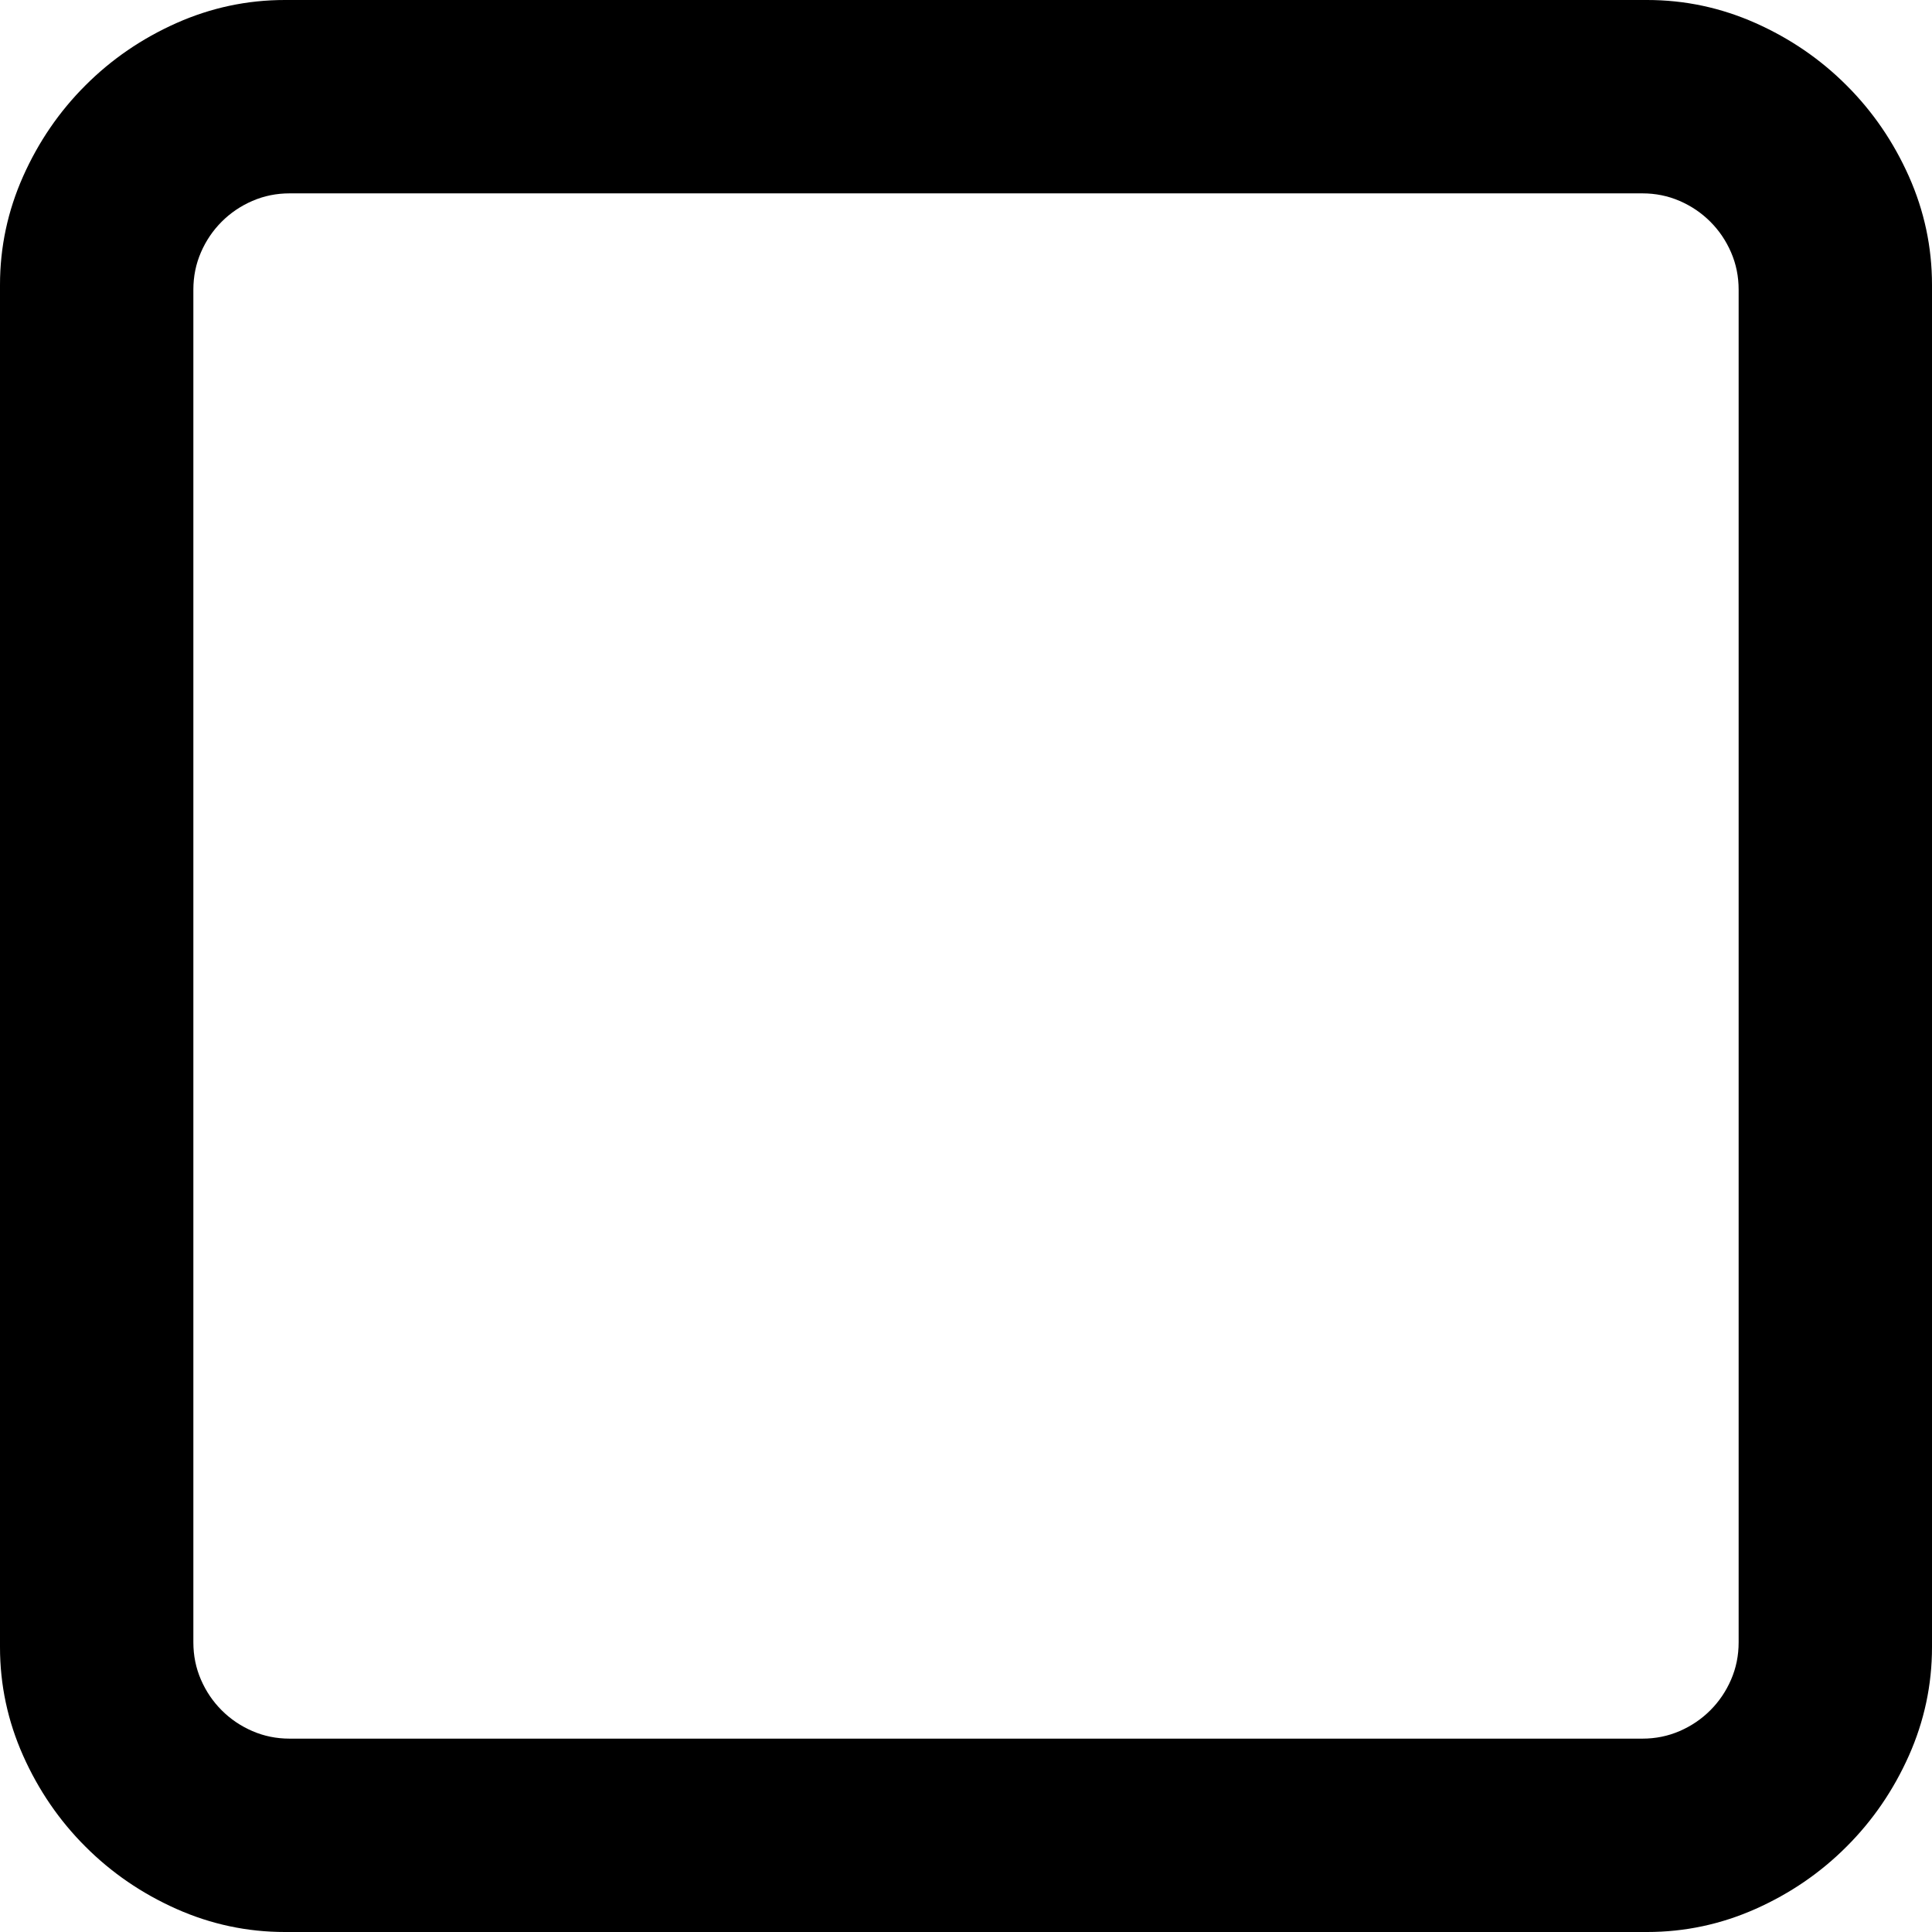
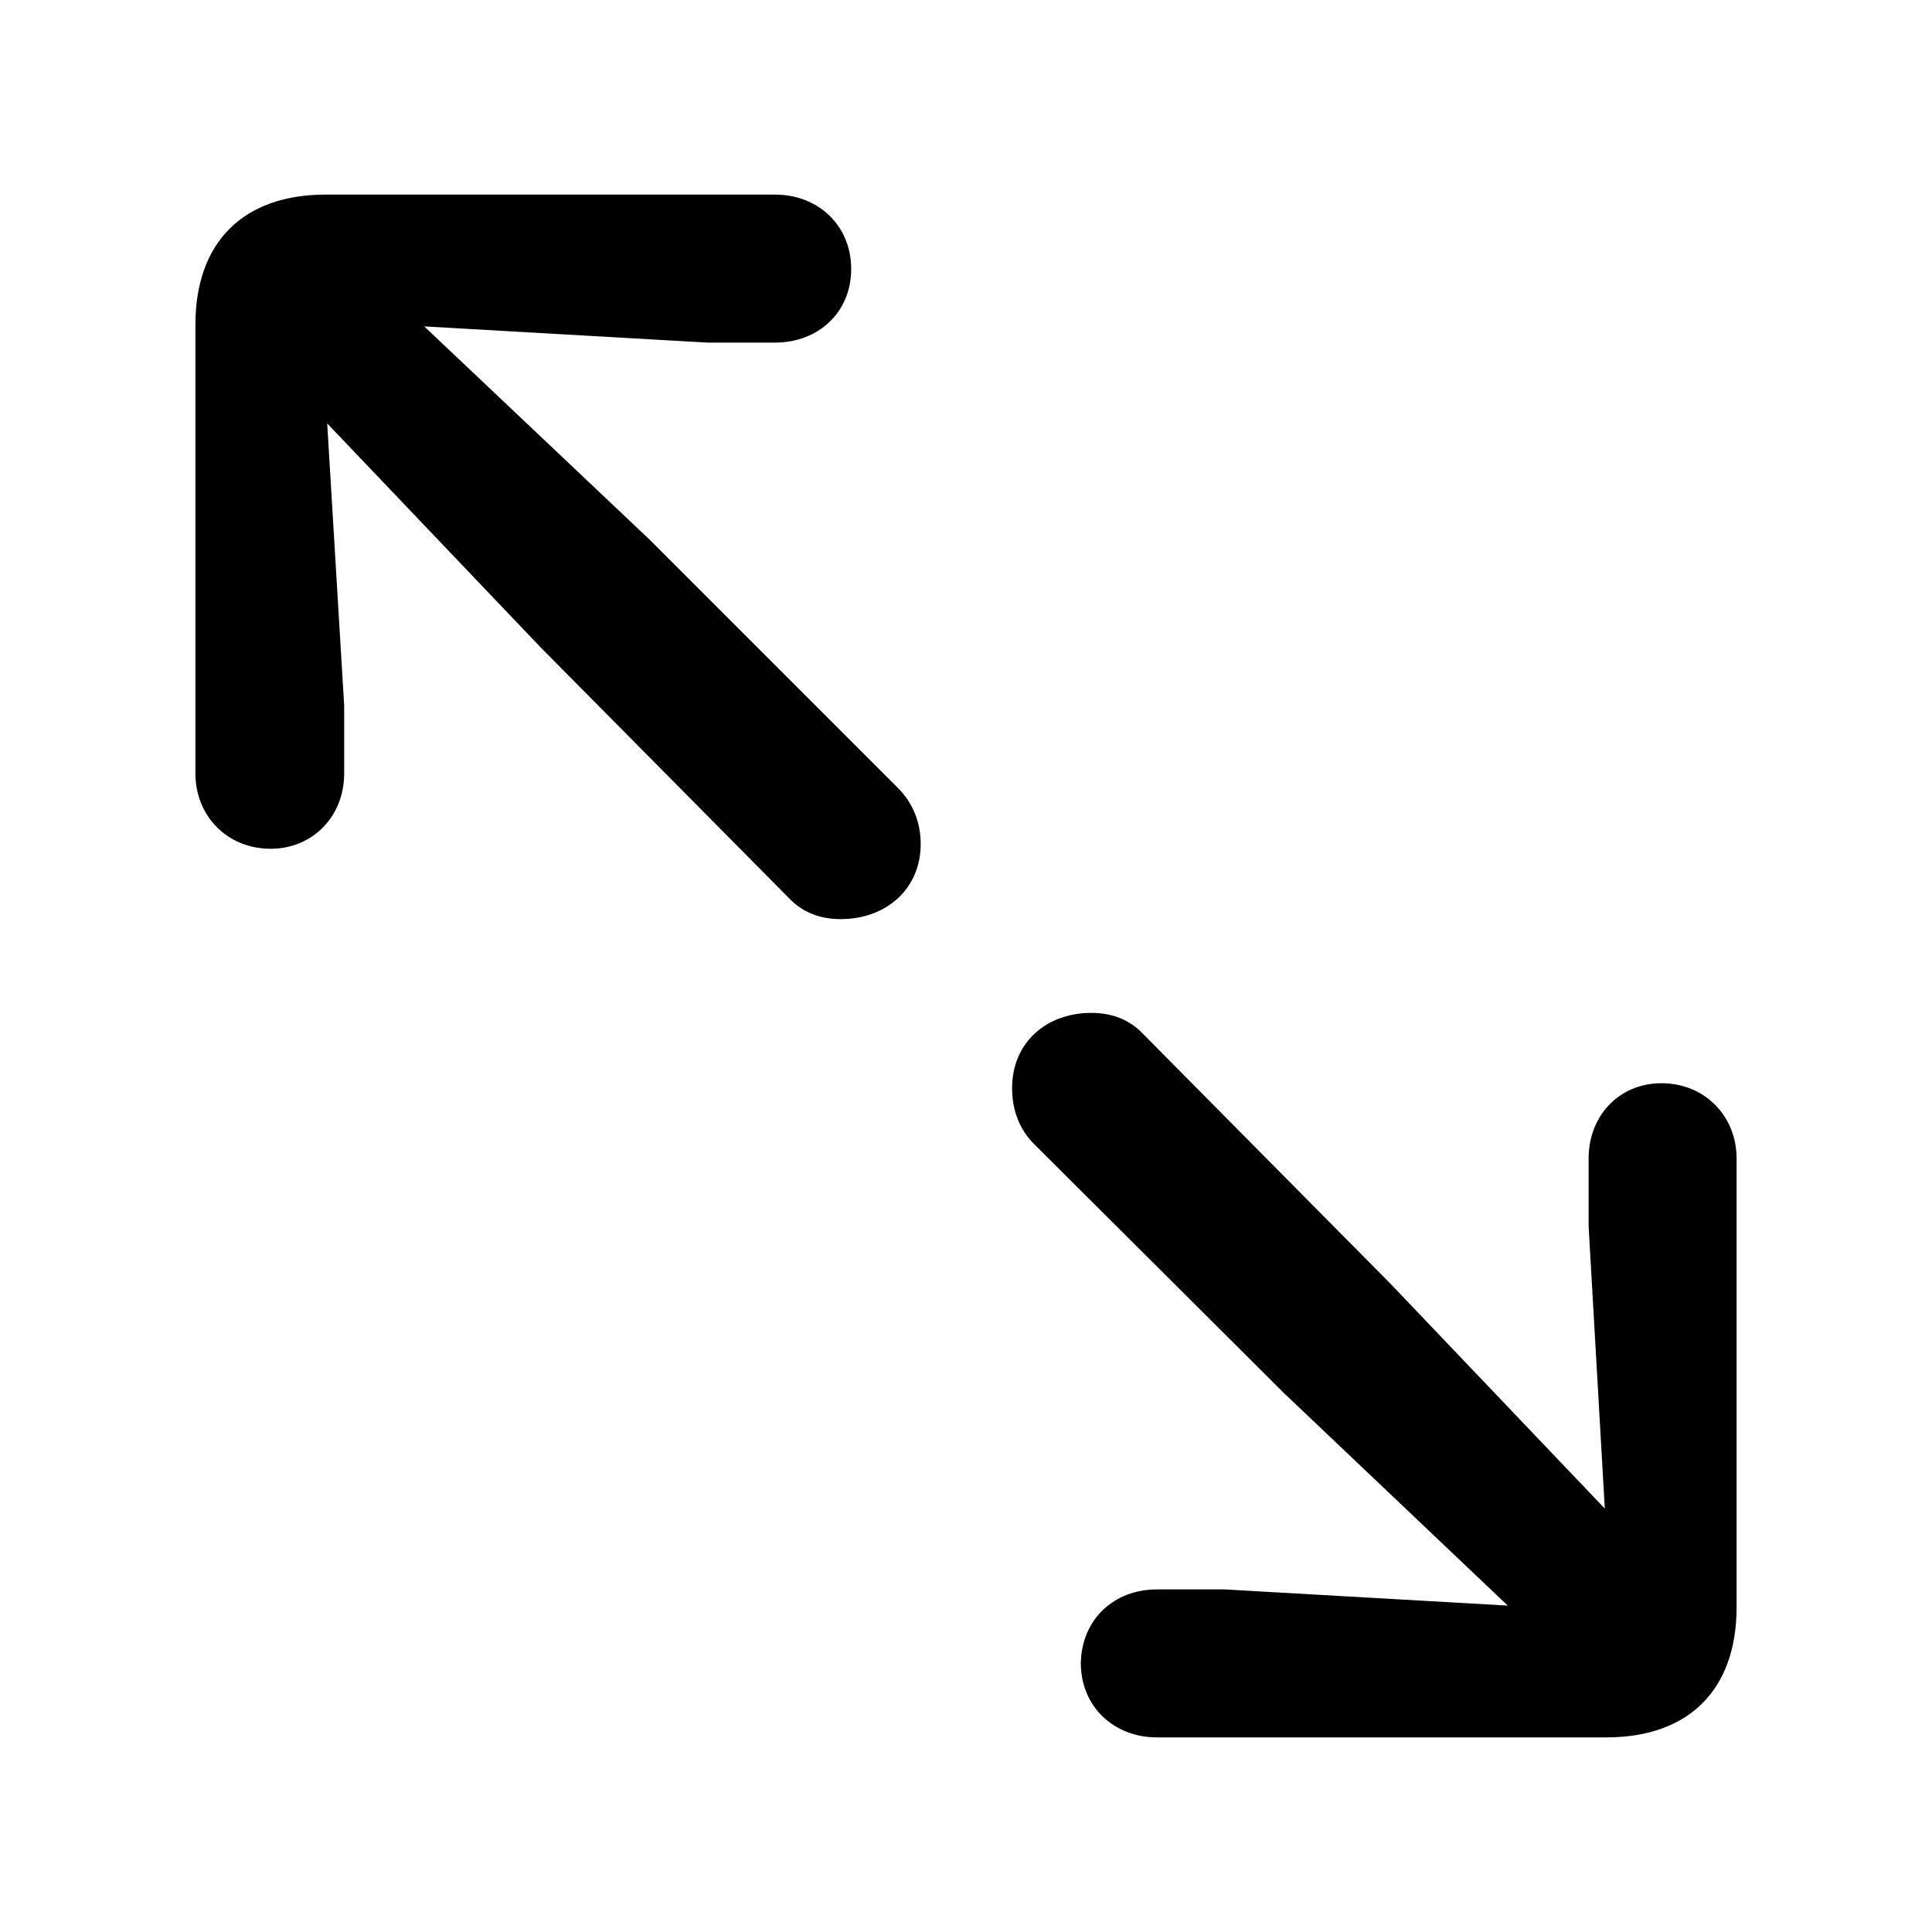
- <svg xmlns="http://www.w3.org/2000/svg" width="24" height="24" viewBox="0 0 24 24" fill="none">
-   <path d="M3.539 24.0Q2.836 24.0 2.191 23.713Q1.547 23.426 1.061 22.939Q0.574 22.453 0.287 21.809Q0.0 21.164 0.0 20.461V3.539Q0.0 2.836 0.287 2.191Q0.574 1.547 1.061 1.061Q1.547 0.574 2.191 0.287Q2.836 0.0 3.539 0.0H20.461Q21.164 0.0 21.809 0.287Q22.453 0.574 22.939 1.061Q23.426 1.547 23.713 2.191Q24.0 2.836 24.0 3.539V20.461Q24.0 21.164 23.713 21.809Q23.426 22.453 22.939 22.939Q22.453 23.426 21.809 23.713Q21.164 24.0 20.461 24.0ZM20.402 21.598Q20.648 21.598 20.865 21.504Q21.082 21.41 21.246 21.246Q21.41 21.082 21.504 20.865Q21.598 20.648 21.598 20.402V3.598Q21.598 3.352 21.504 3.135Q21.41 2.918 21.246 2.754Q21.082 2.59 20.865 2.496Q20.648 2.402 20.402 2.402H3.598Q3.352 2.402 3.135 2.496Q2.918 2.59 2.754 2.754Q2.59 2.918 2.496 3.135Q2.402 3.352 2.402 3.598V20.402Q2.402 20.648 2.496 20.865Q2.59 21.082 2.754 21.246Q2.918 21.41 3.135 21.504Q3.352 21.598 3.598 21.598Z" fill="currentColor" />
+ <svg xmlns="http://www.w3.org/2000/svg" width="56" height="56" viewBox="0 0 56 56">
+   <path d="M 7.844 24.602 C 9.062 24.602 9.976 23.664 9.976 22.422 L 9.976 20.453 L 9.484 12.273 L 15.672 18.766 L 22.867 26.031 C 23.265 26.453 23.781 26.641 24.367 26.641 C 25.68 26.641 26.687 25.773 26.687 24.461 C 26.687 23.828 26.453 23.266 26.031 22.844 L 18.812 15.625 L 12.297 9.461 L 20.5 9.93 L 22.469 9.93 C 23.711 9.93 24.672 9.062 24.672 7.797 C 24.672 6.531 23.711 5.641 22.469 5.641 L 9.437 5.641 C 7.047 5.641 5.664 7.023 5.664 9.414 L 5.664 22.422 C 5.664 23.641 6.578 24.602 7.844 24.602 Z M 33.531 50.359 L 46.562 50.359 C 48.953 50.359 50.336 48.977 50.336 46.586 L 50.336 33.578 C 50.336 32.359 49.422 31.398 48.156 31.398 C 46.937 31.398 46.047 32.336 46.047 33.578 L 46.047 35.547 L 46.516 43.727 L 40.328 37.234 L 33.133 29.969 C 32.734 29.547 32.219 29.359 31.633 29.359 C 30.32 29.359 29.336 30.227 29.336 31.539 C 29.336 32.172 29.547 32.734 29.969 33.156 L 37.211 40.375 L 43.703 46.539 L 35.5 46.07 L 33.531 46.07 C 32.289 46.07 31.352 46.938 31.328 48.203 C 31.328 49.469 32.289 50.359 33.531 50.359 Z" />
</svg>
